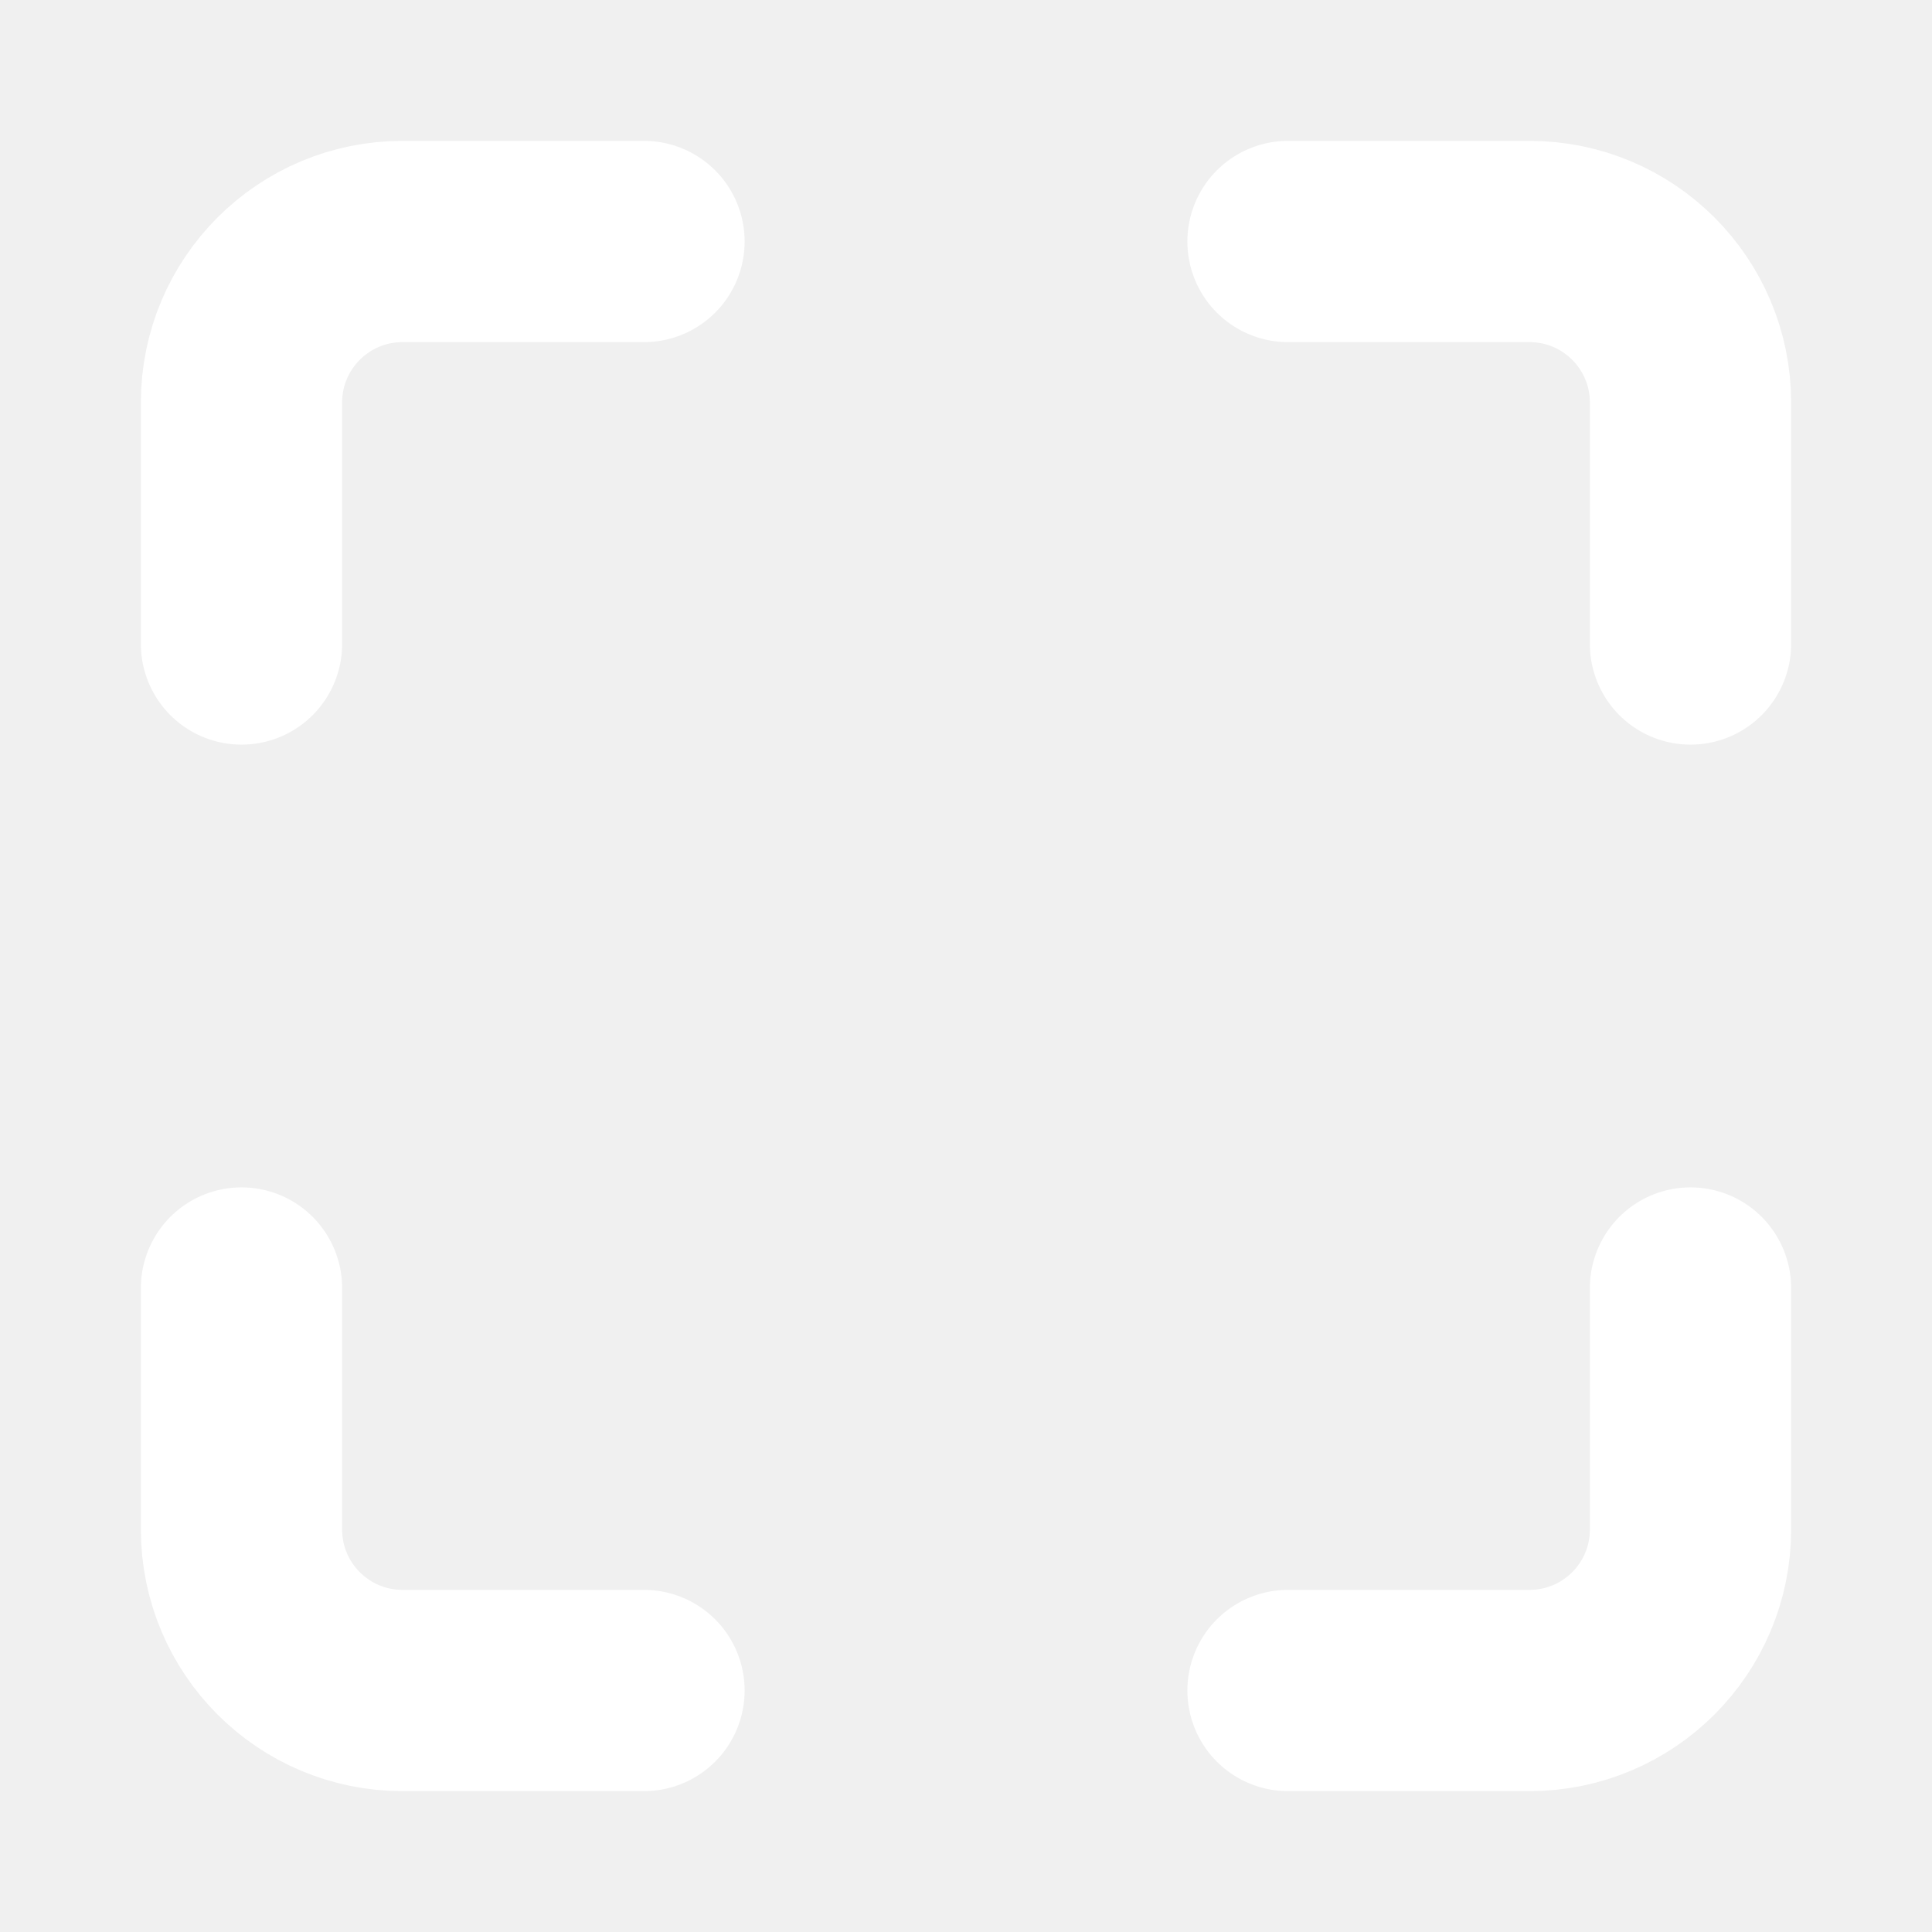
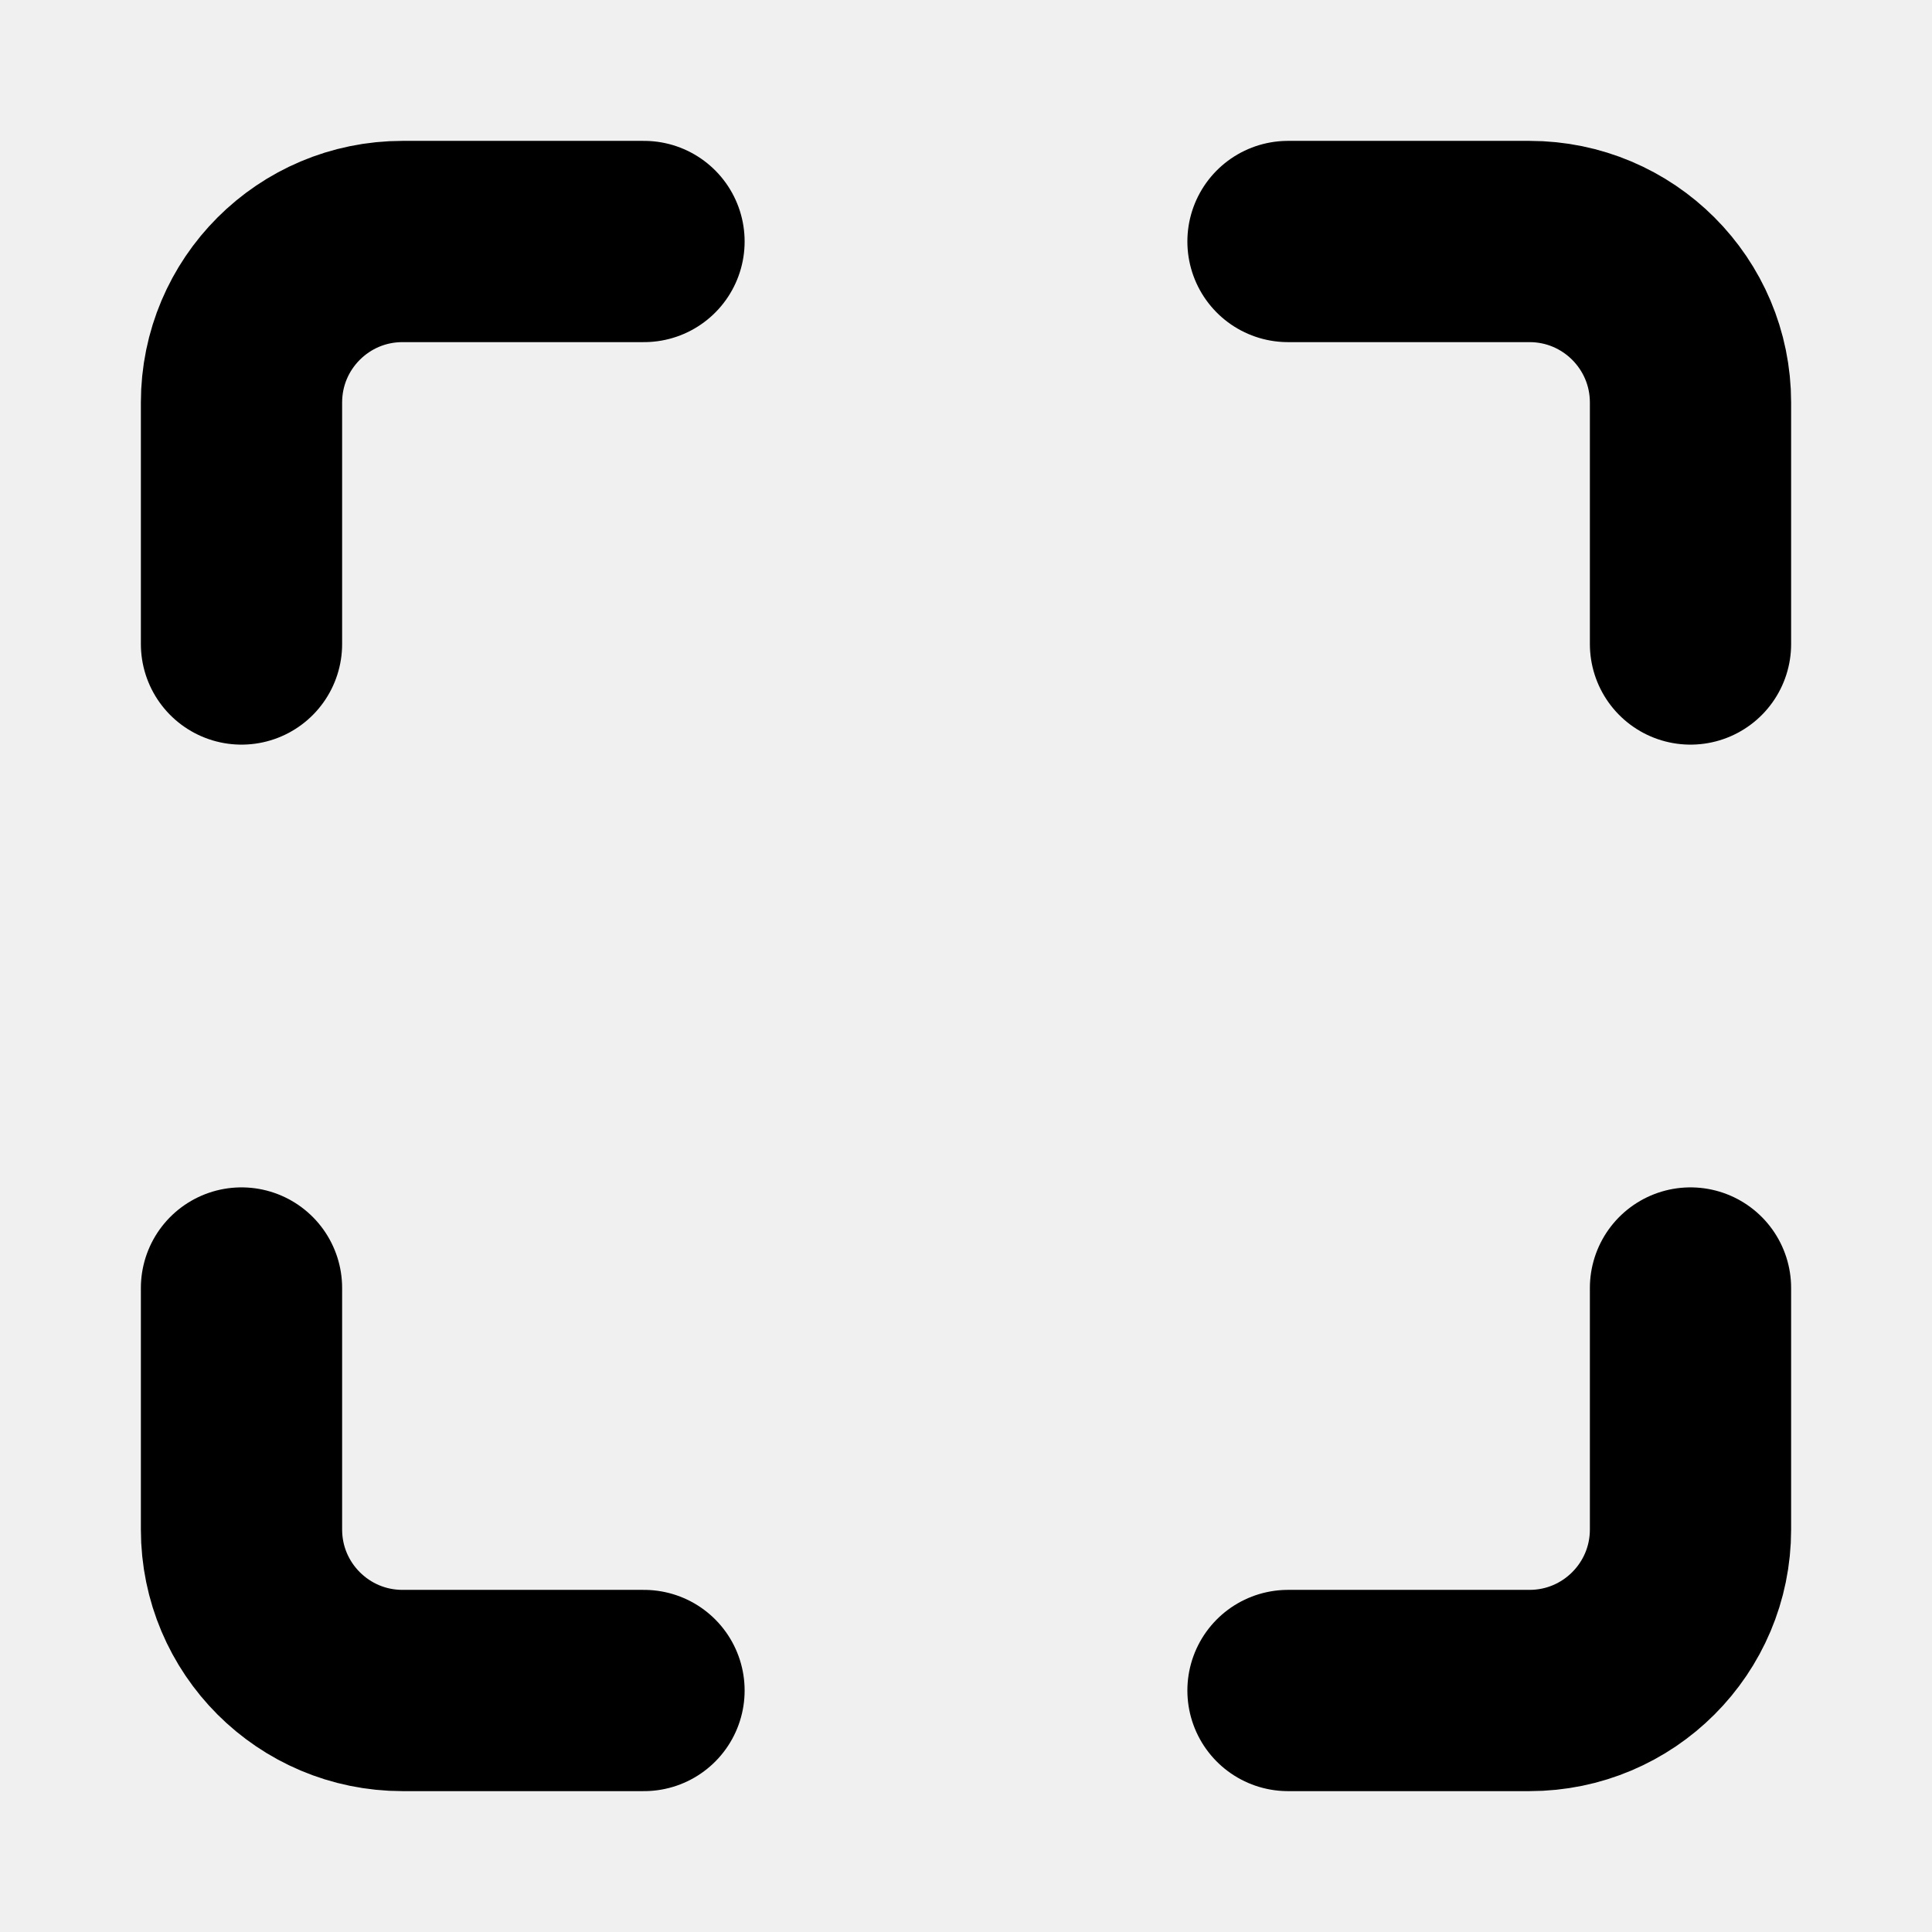
- <svg xmlns="http://www.w3.org/2000/svg" fill="none" stroke="#fff" stroke-linecap="round" stroke-width="2.5" viewBox="0 0 24 24">
+ <svg xmlns="http://www.w3.org/2000/svg" fill="none" stroke="#000000" stroke-linecap="round" stroke-width="2.5" viewBox="0 0 24 24">
  <path d="M8 3H5a2 2 0 0 0-2 2v3m18 0V5a2 2 0 0 0-2-2h-3m0 18h3a2 2 0 0 0 2-2v-3M3 16v3a2 2 0 0 0 2 2h3" />
</svg>
